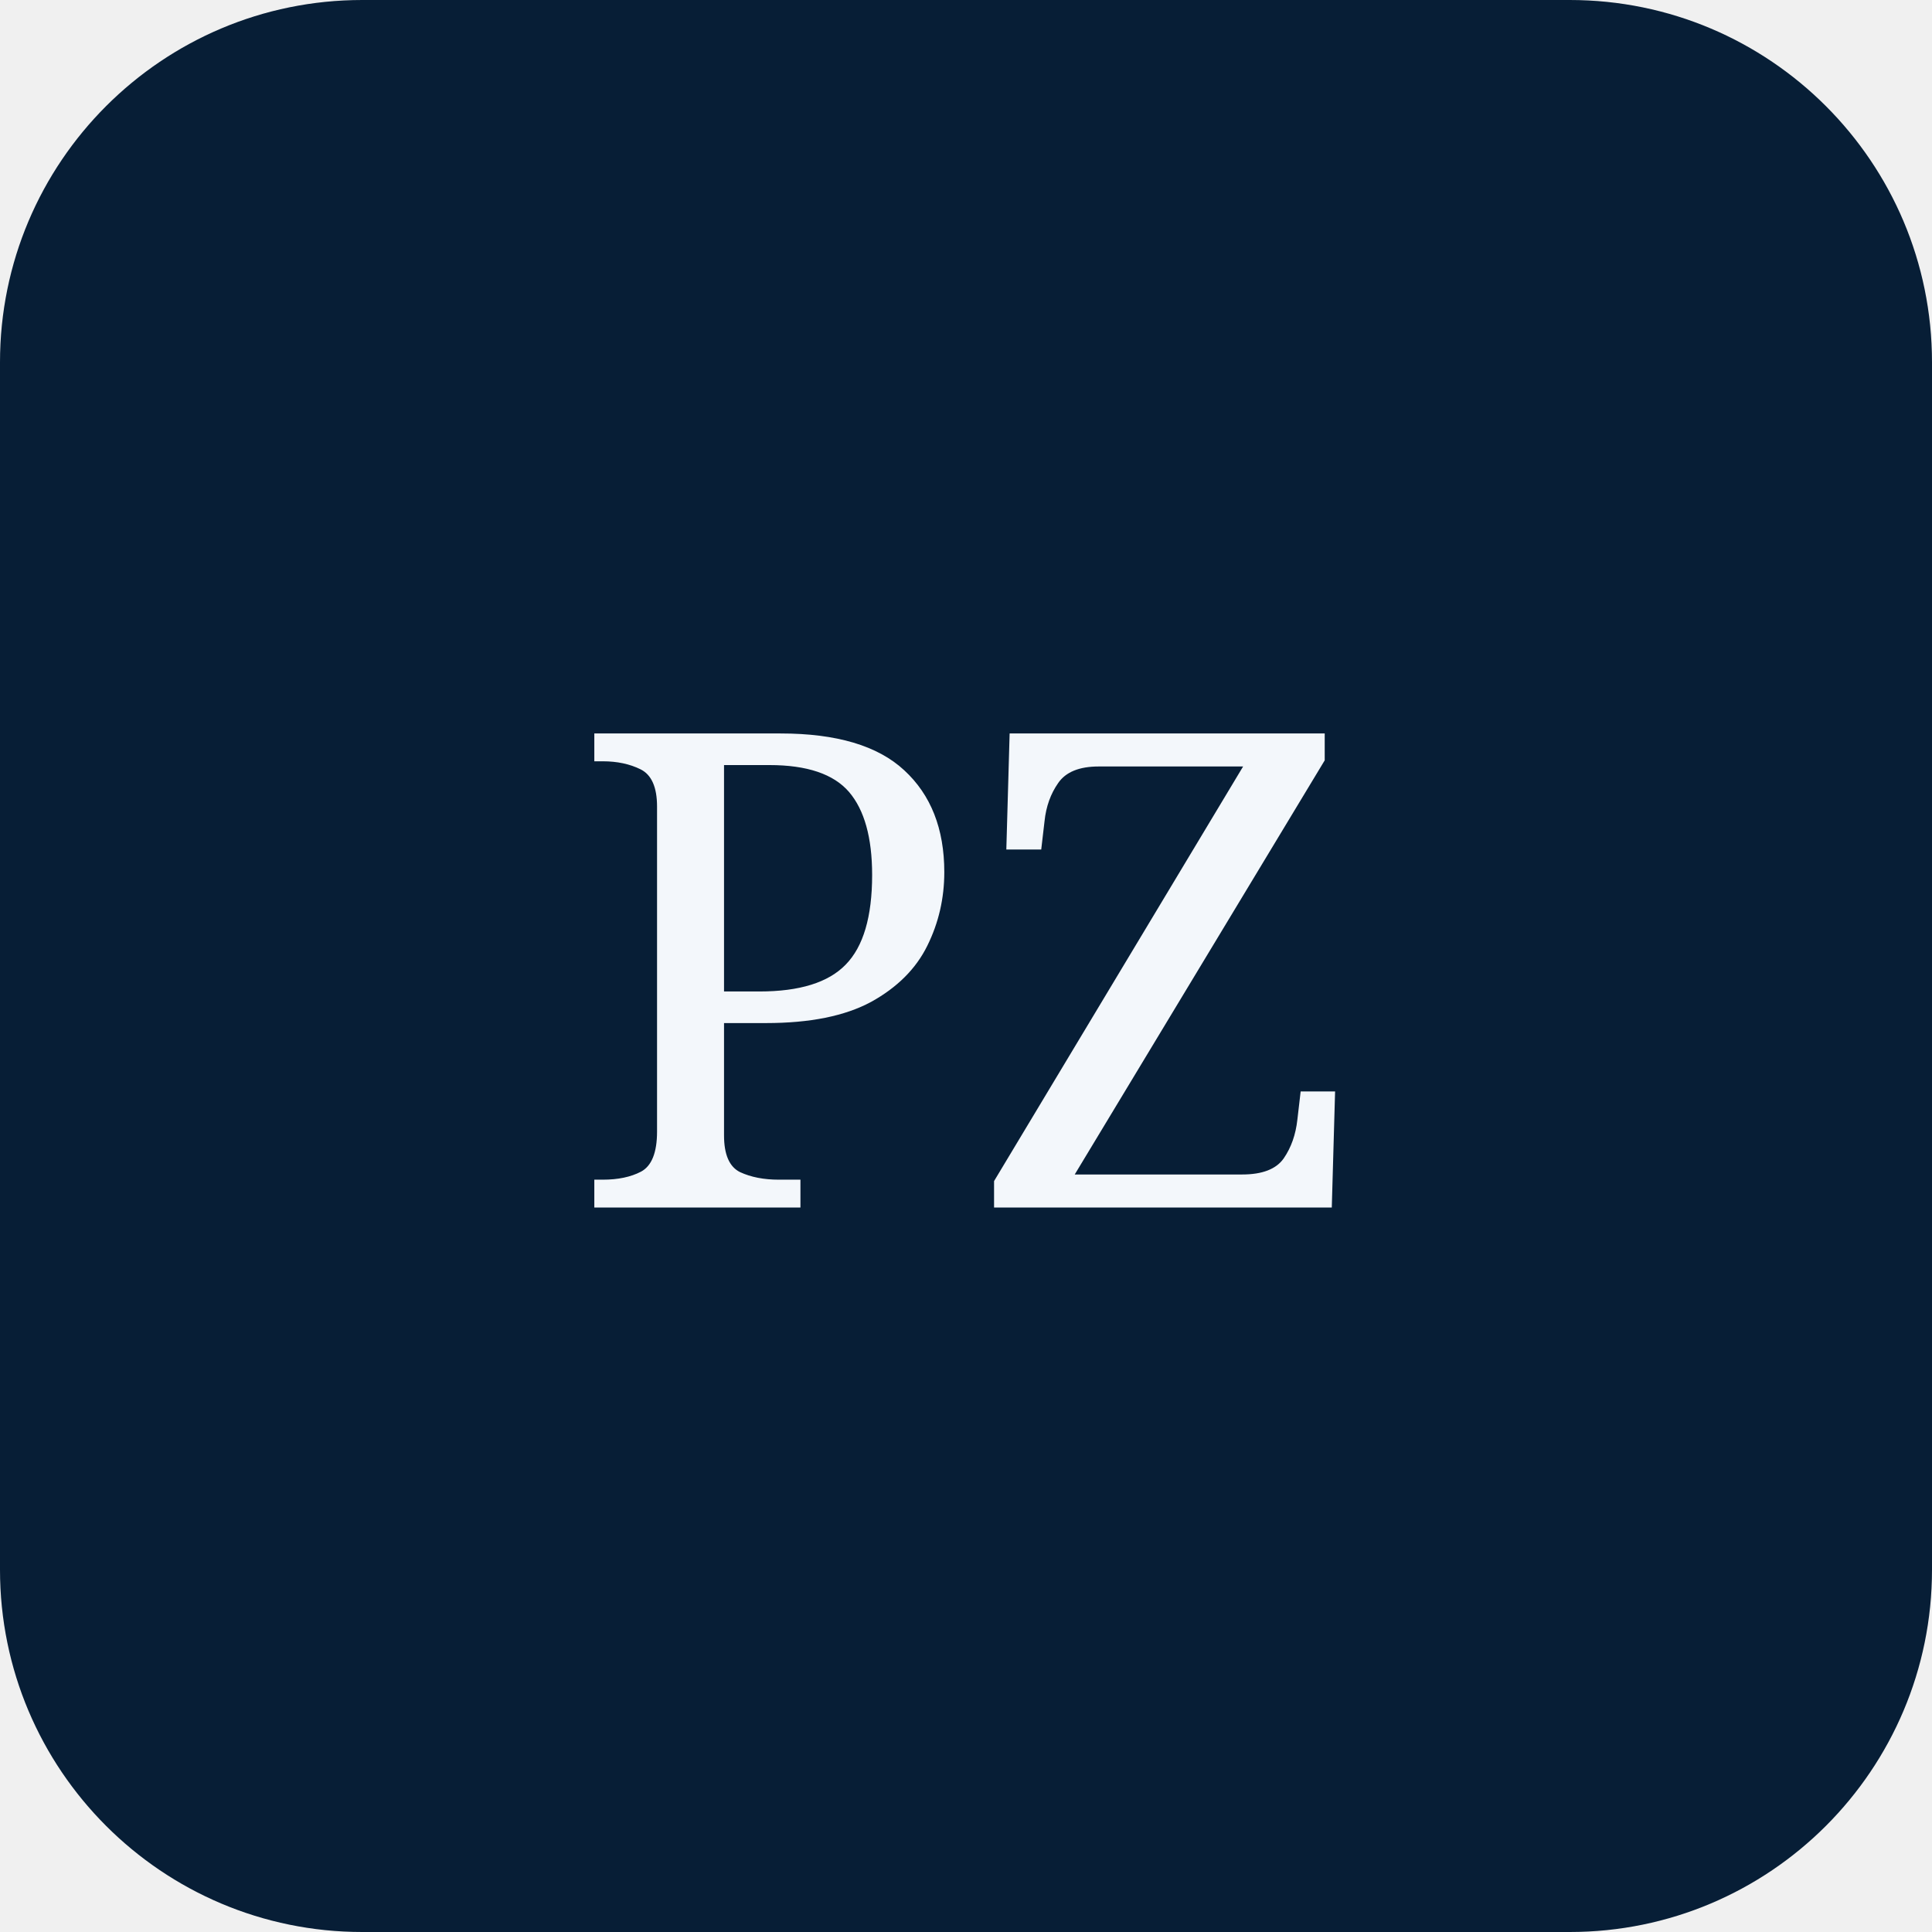
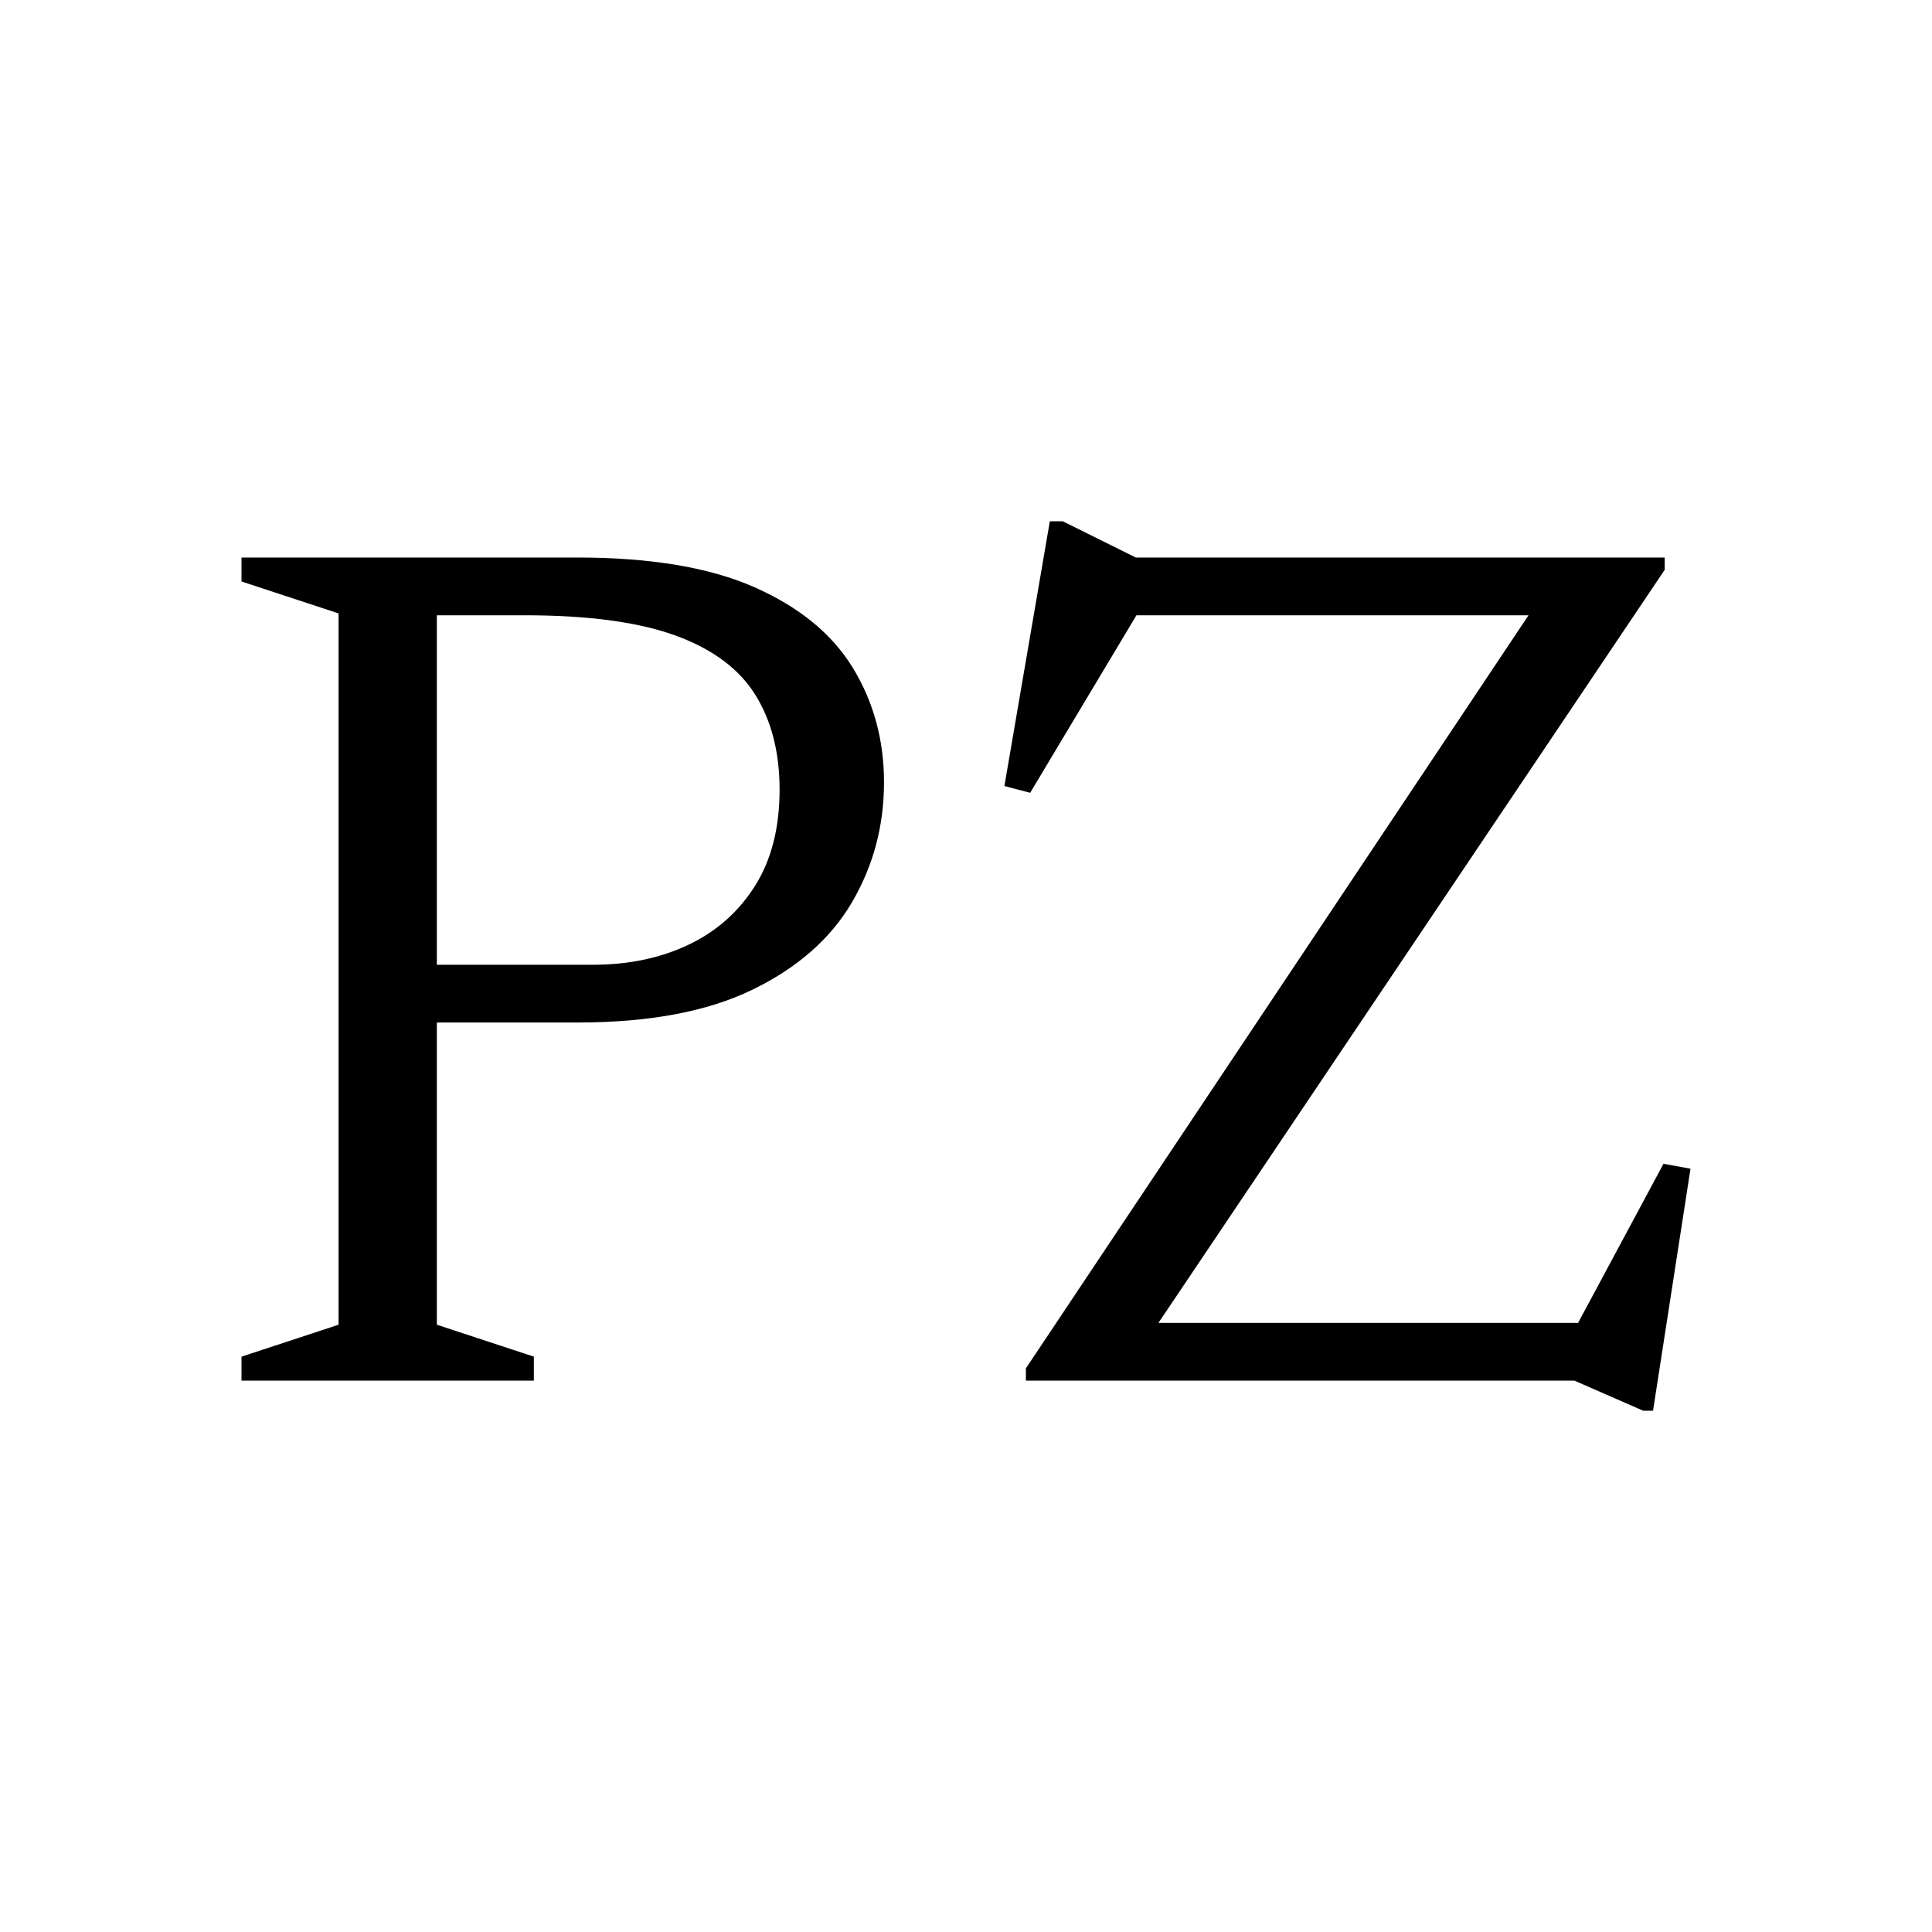
- <svg xmlns="http://www.w3.org/2000/svg" viewBox="0 0 64 64">
-   <rect width="64" height="64" rx="12" fill="#071e36" />
-   <text x="32" y="40" text-anchor="middle" font-family="Georgia, serif" font-size="22" fill="#f3f7fb">PZ</text>
+ <svg xmlns="http://www.w3.org/2000/svg" viewBox="0 0 64 64" role="img">
+   <rect width="64" height="64" fill="#ffffff" />
+   <path fill="#000000" d="M25.825 26.16Q25.825 24.309 25.021 23.017Q24.217 21.724 22.376 21.053Q20.534 20.382 17.38 20.382H11.439L11.703 18.469H19.13Q22.772 18.469 25 19.456Q27.228 20.443 28.256 22.131Q29.284 23.82 29.284 25.916Q29.284 28.073 28.226 29.884Q27.167 31.695 24.929 32.783Q22.691 33.872 19.13 33.872H11.703L11.439 31.959H19.639Q21.409 31.959 22.803 31.298Q24.197 30.637 25.011 29.345Q25.825 28.053 25.825 26.16ZM14.471 18.469V43.883L17.685 44.941V45.735H8V44.941L11.215 43.883V20.32L8 19.262V18.469ZM55.145 18.469V18.876L38.033 44.331L37.769 43.822H52.276L55.105 38.552L56.0 38.715L54.759 46.732H54.433L52.154 45.735H33.984V45.328L50.974 19.873L51.239 20.382H37.646L34.126 26.262L33.272 26.038L34.777 17.268H35.205L37.626 18.469Z" />
</svg>
